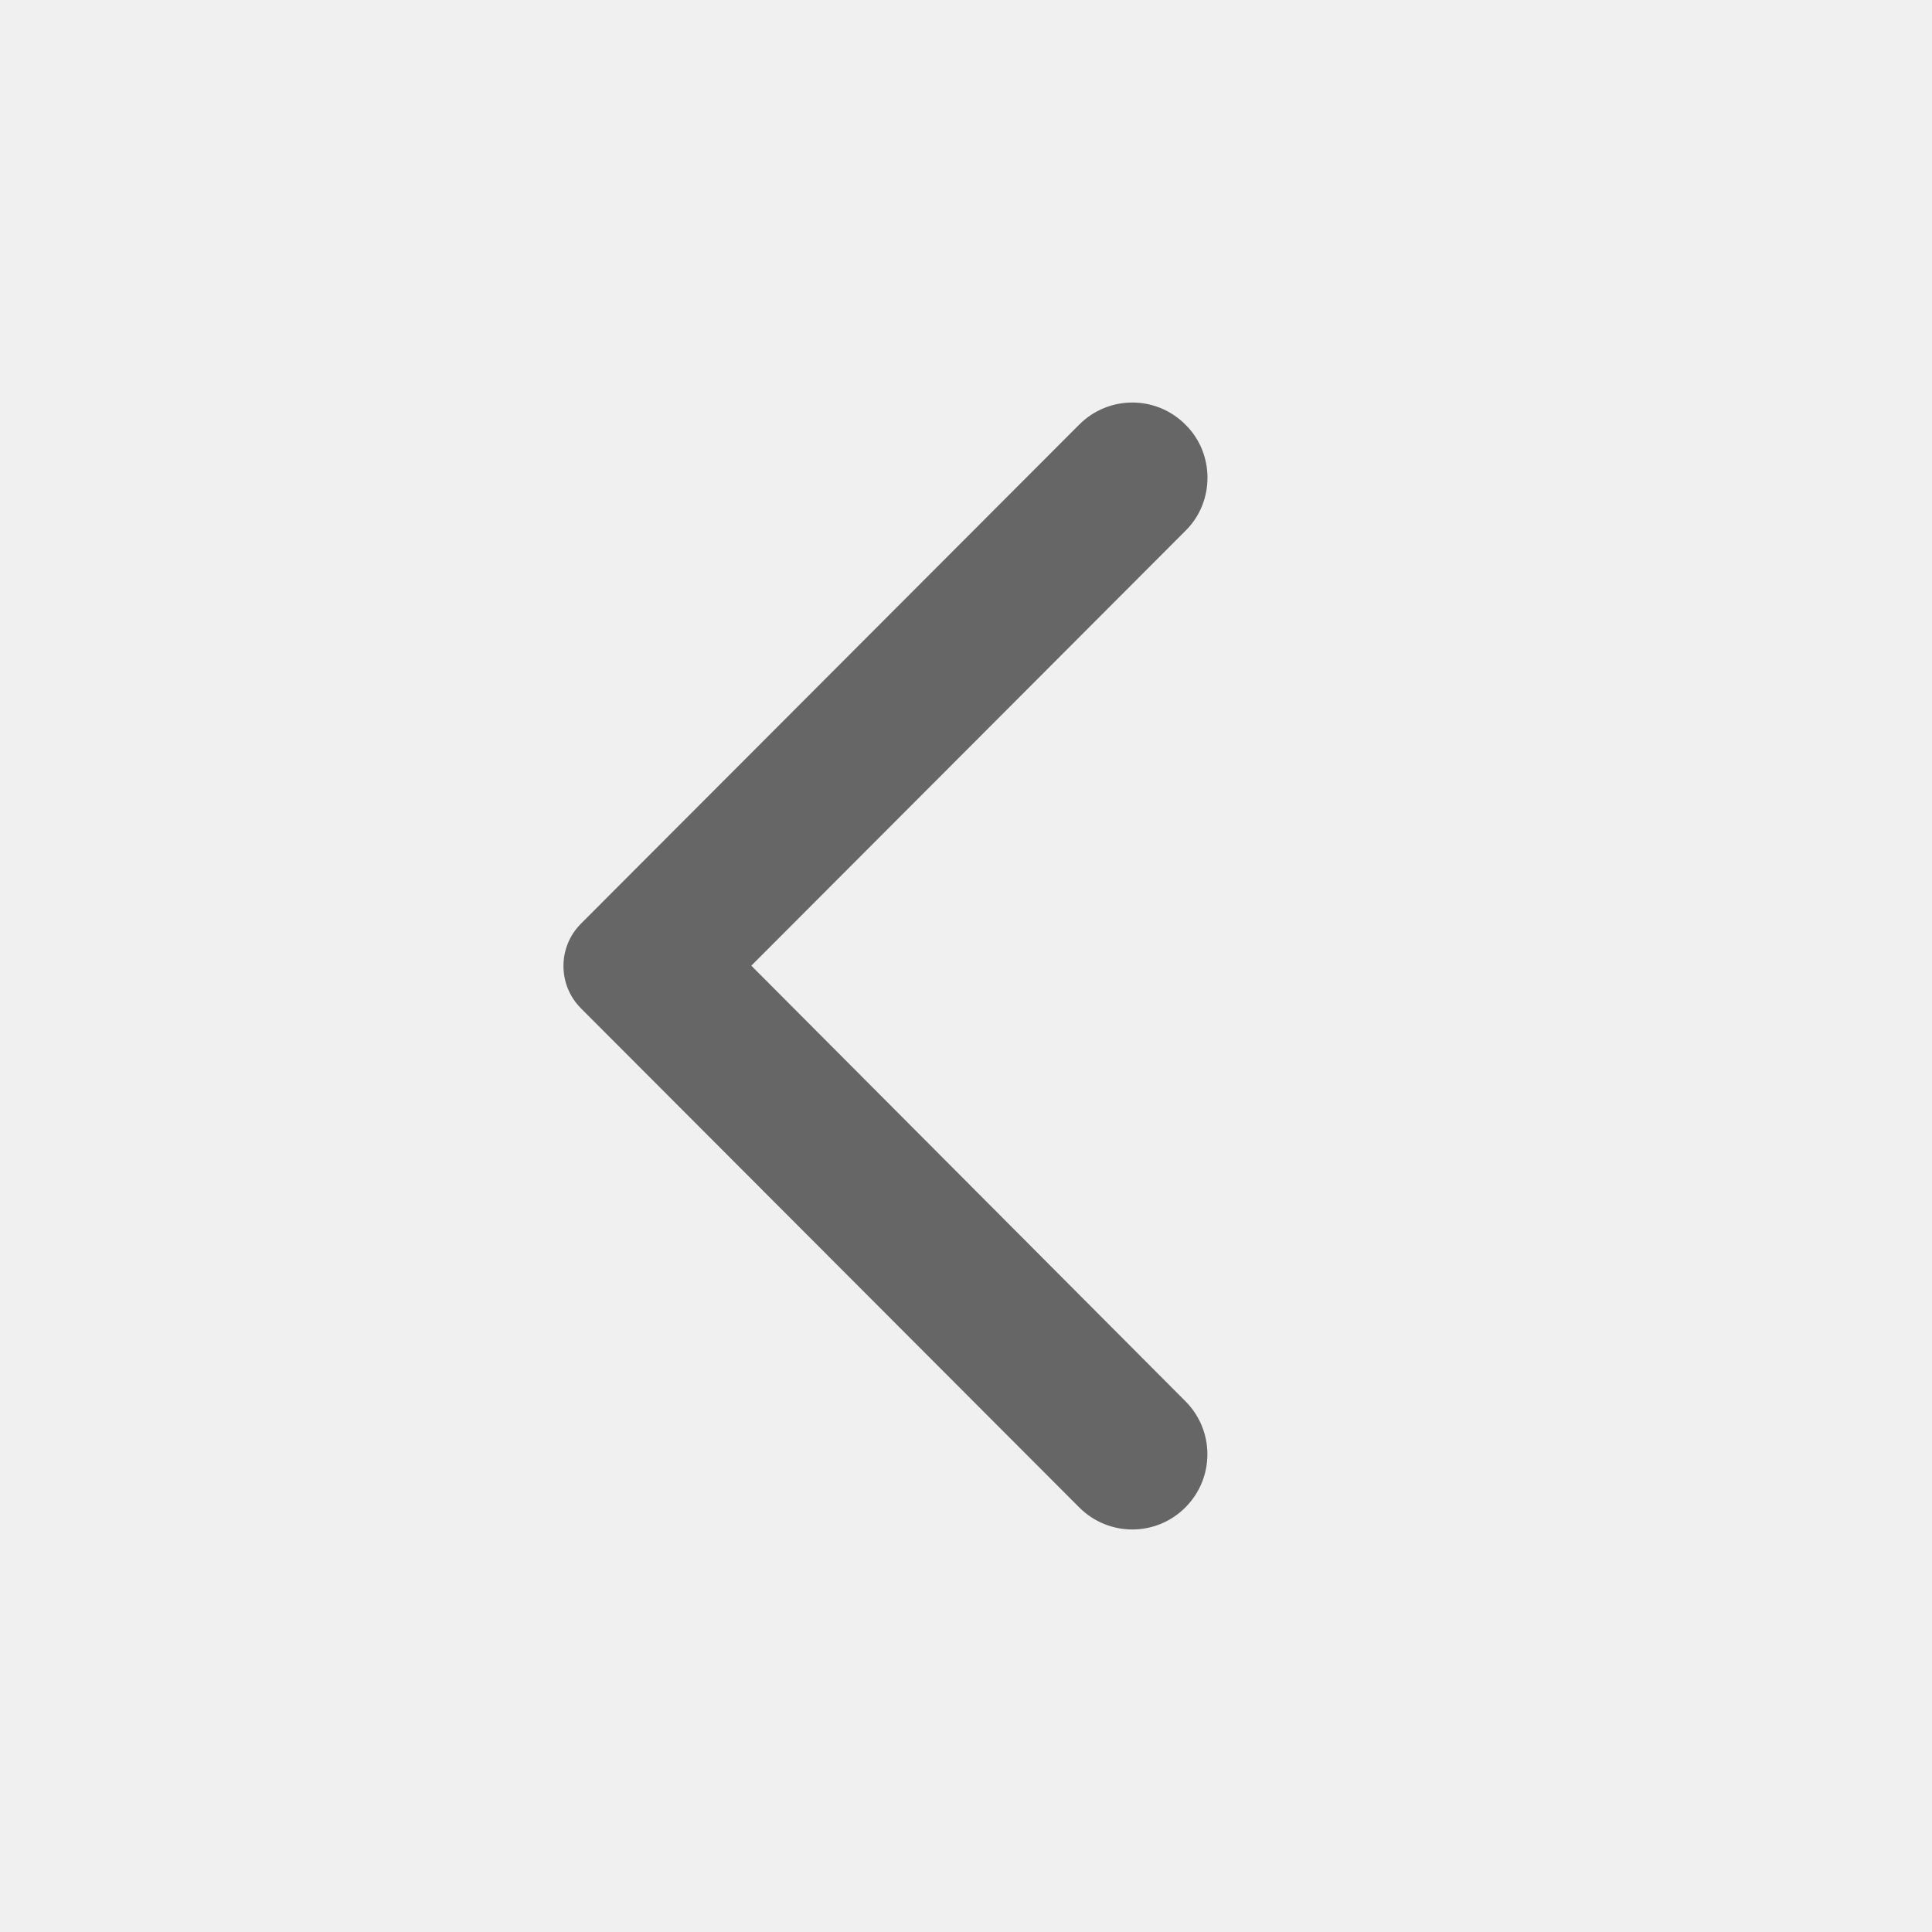
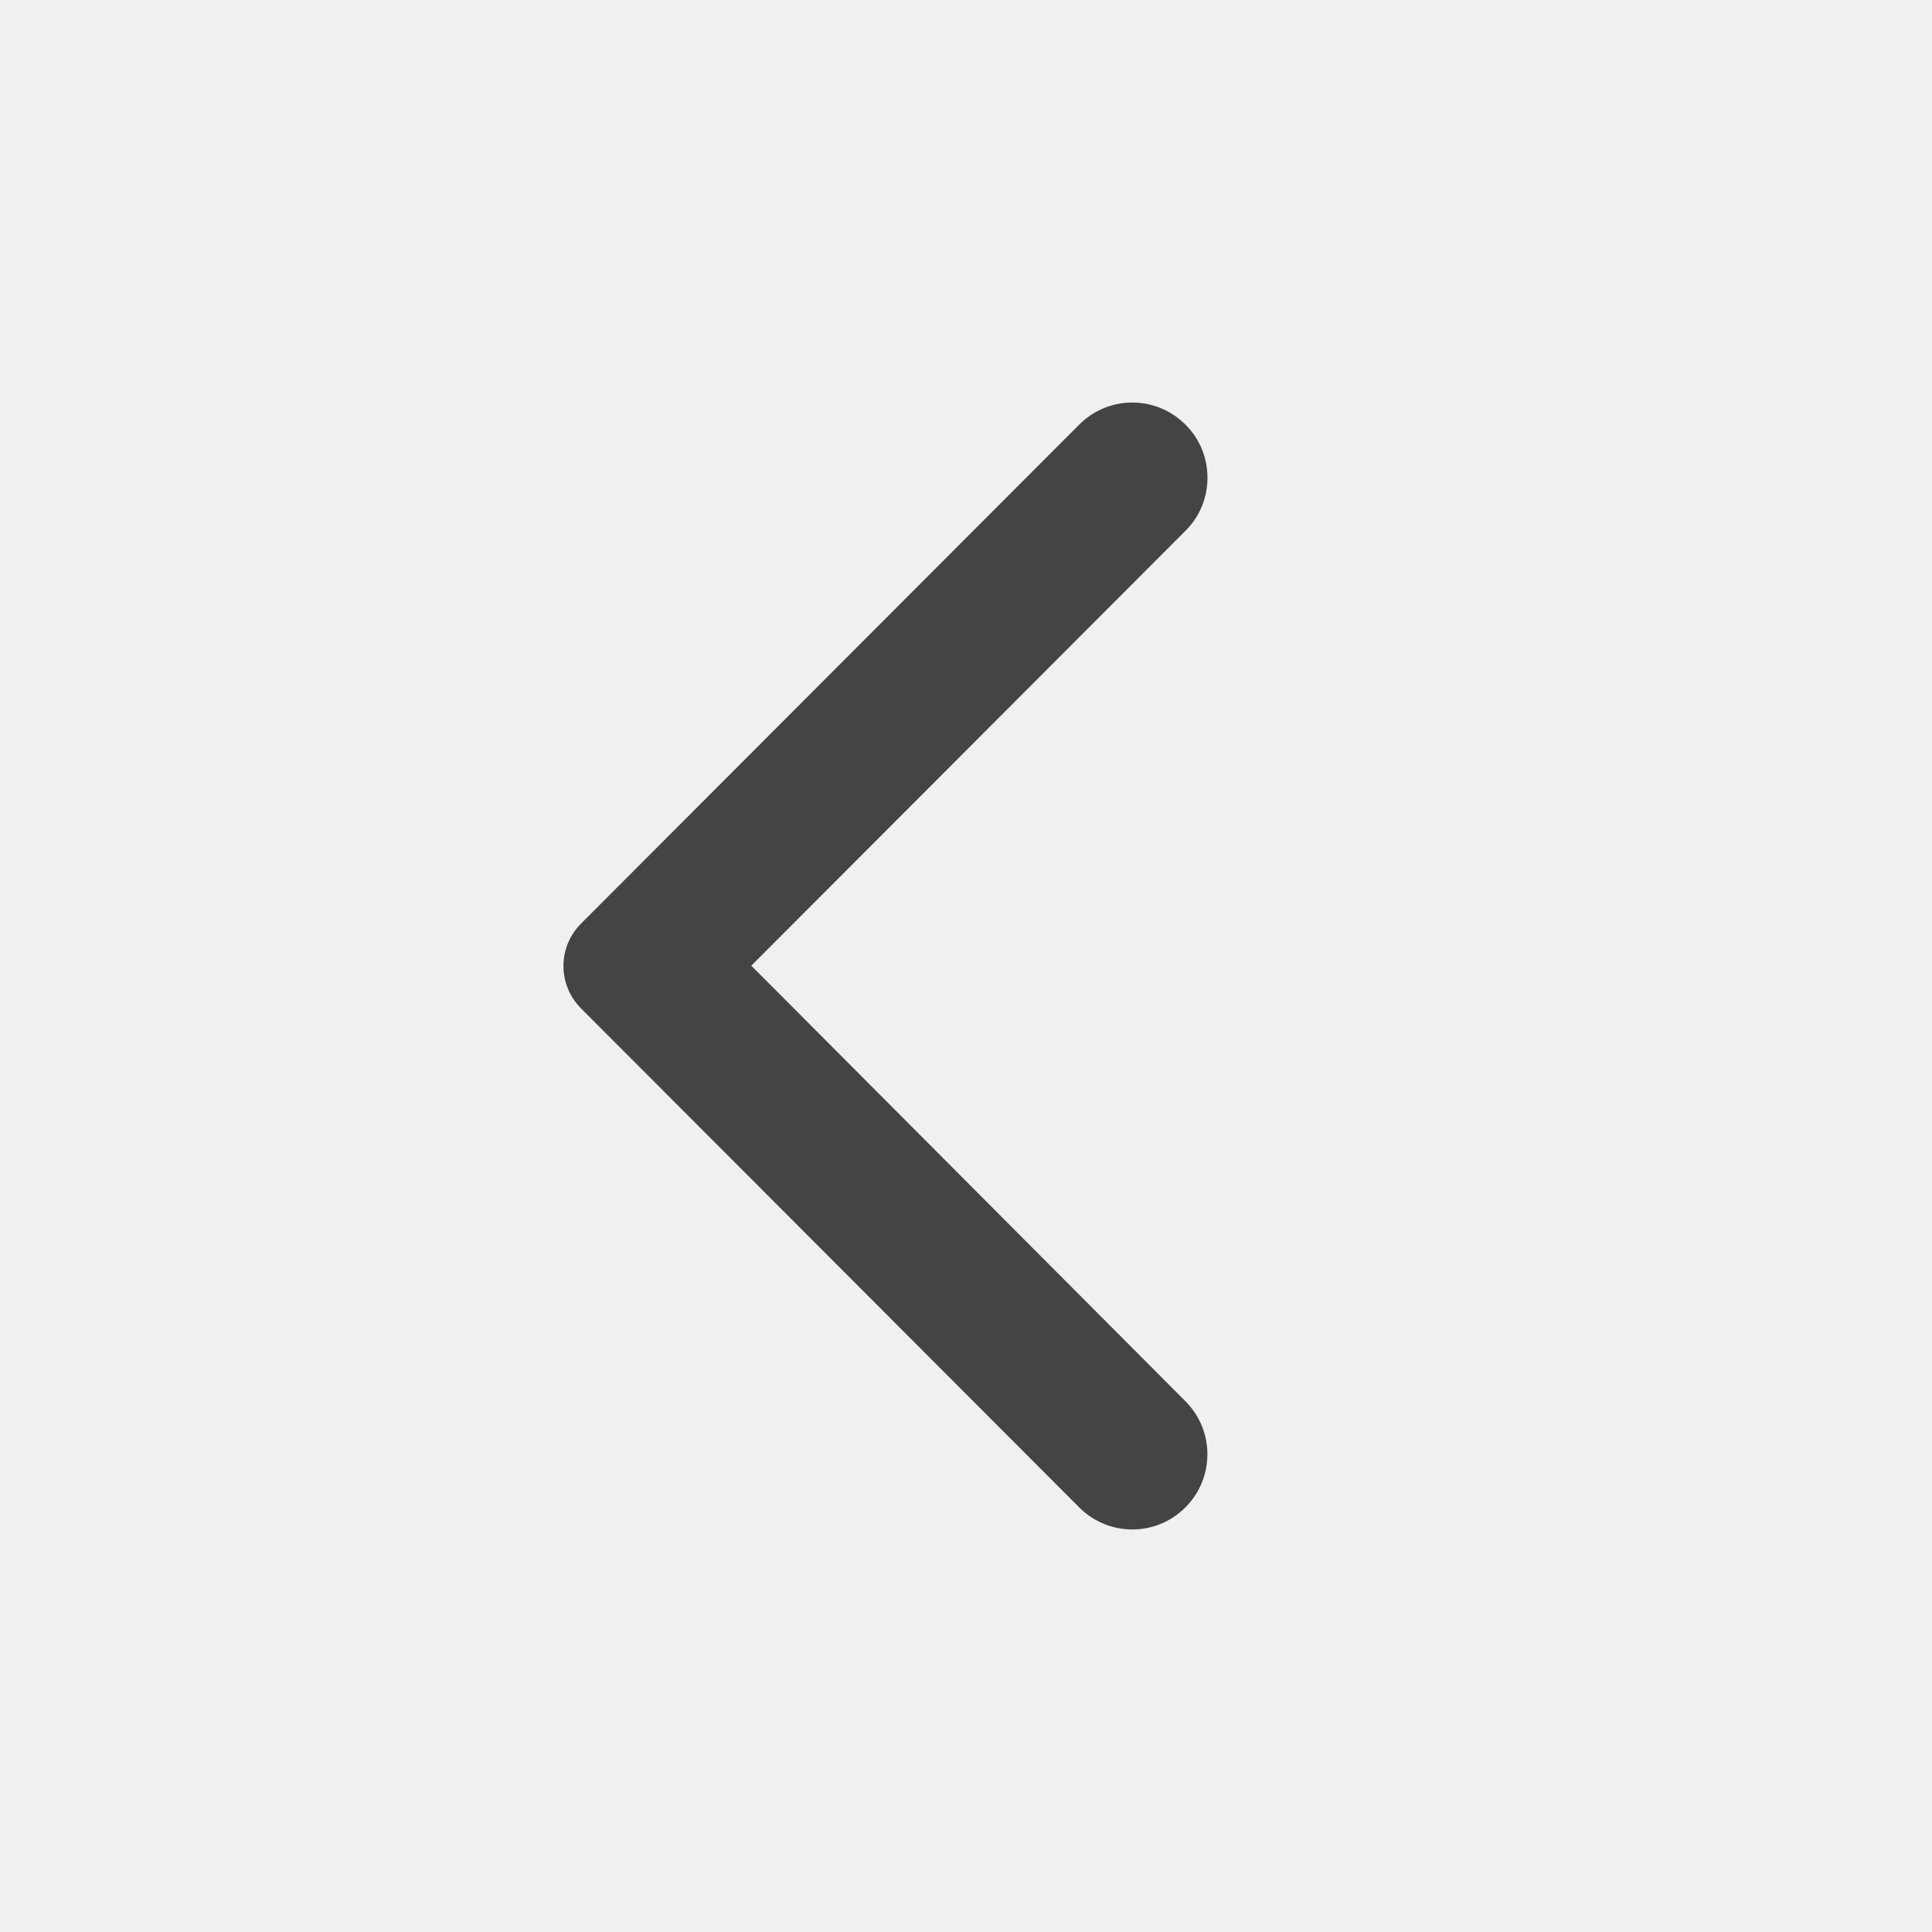
- <svg xmlns="http://www.w3.org/2000/svg" xmlns:xlink="http://www.w3.org/1999/xlink" width="24" height="24" viewBox="0 0 24 24">
-   <defs>
-     <path id="yplel7v7fa" d="M14.725 5.274c-.365-.365-.953-.365-1.318 0l-6.19 6.2c-.29.291-.29.761 0 1.052l6.19 6.2c.365.365.953.365 1.318 0 .365-.366.365-.955 0-1.32l-5.392-5.41 5.4-5.409c.357-.358.357-.955-.008-1.313z" />
-   </defs>
-   <g fill="none" fill-rule="evenodd">
-     <g>
-       <g>
-         <g transform="translate(-260, -97) translate(256, 92) translate(4, 5)">
-           <mask id="id5pvtb2ob" fill="#fff">
-             <use xlink:href="#yplel7v7fa" />
-           </mask>
-           <g fill="#666" mask="url(#id5pvtb2ob)">
-             <path d="M0 24L24 24 24 0 0 0z" />
-           </g>
-         </g>
-       </g>
-     </g>
-   </g>
+ <svg xmlns="http://www.w3.org/2000/svg" width="24" height="24" viewBox="0 0 24 24">
+   <path fill="#444" id="yplel7v7fa" d="M14.725 5.274c-.365-.365-.953-.365-1.318 0l-6.19 6.2c-.29.291-.29.761 0 1.052l6.19 6.2c.365.365.953.365 1.318 0 .365-.366.365-.955 0-1.32l-5.392-5.41 5.4-5.409c.357-.358.357-.955-.008-1.313z" />
</svg>
